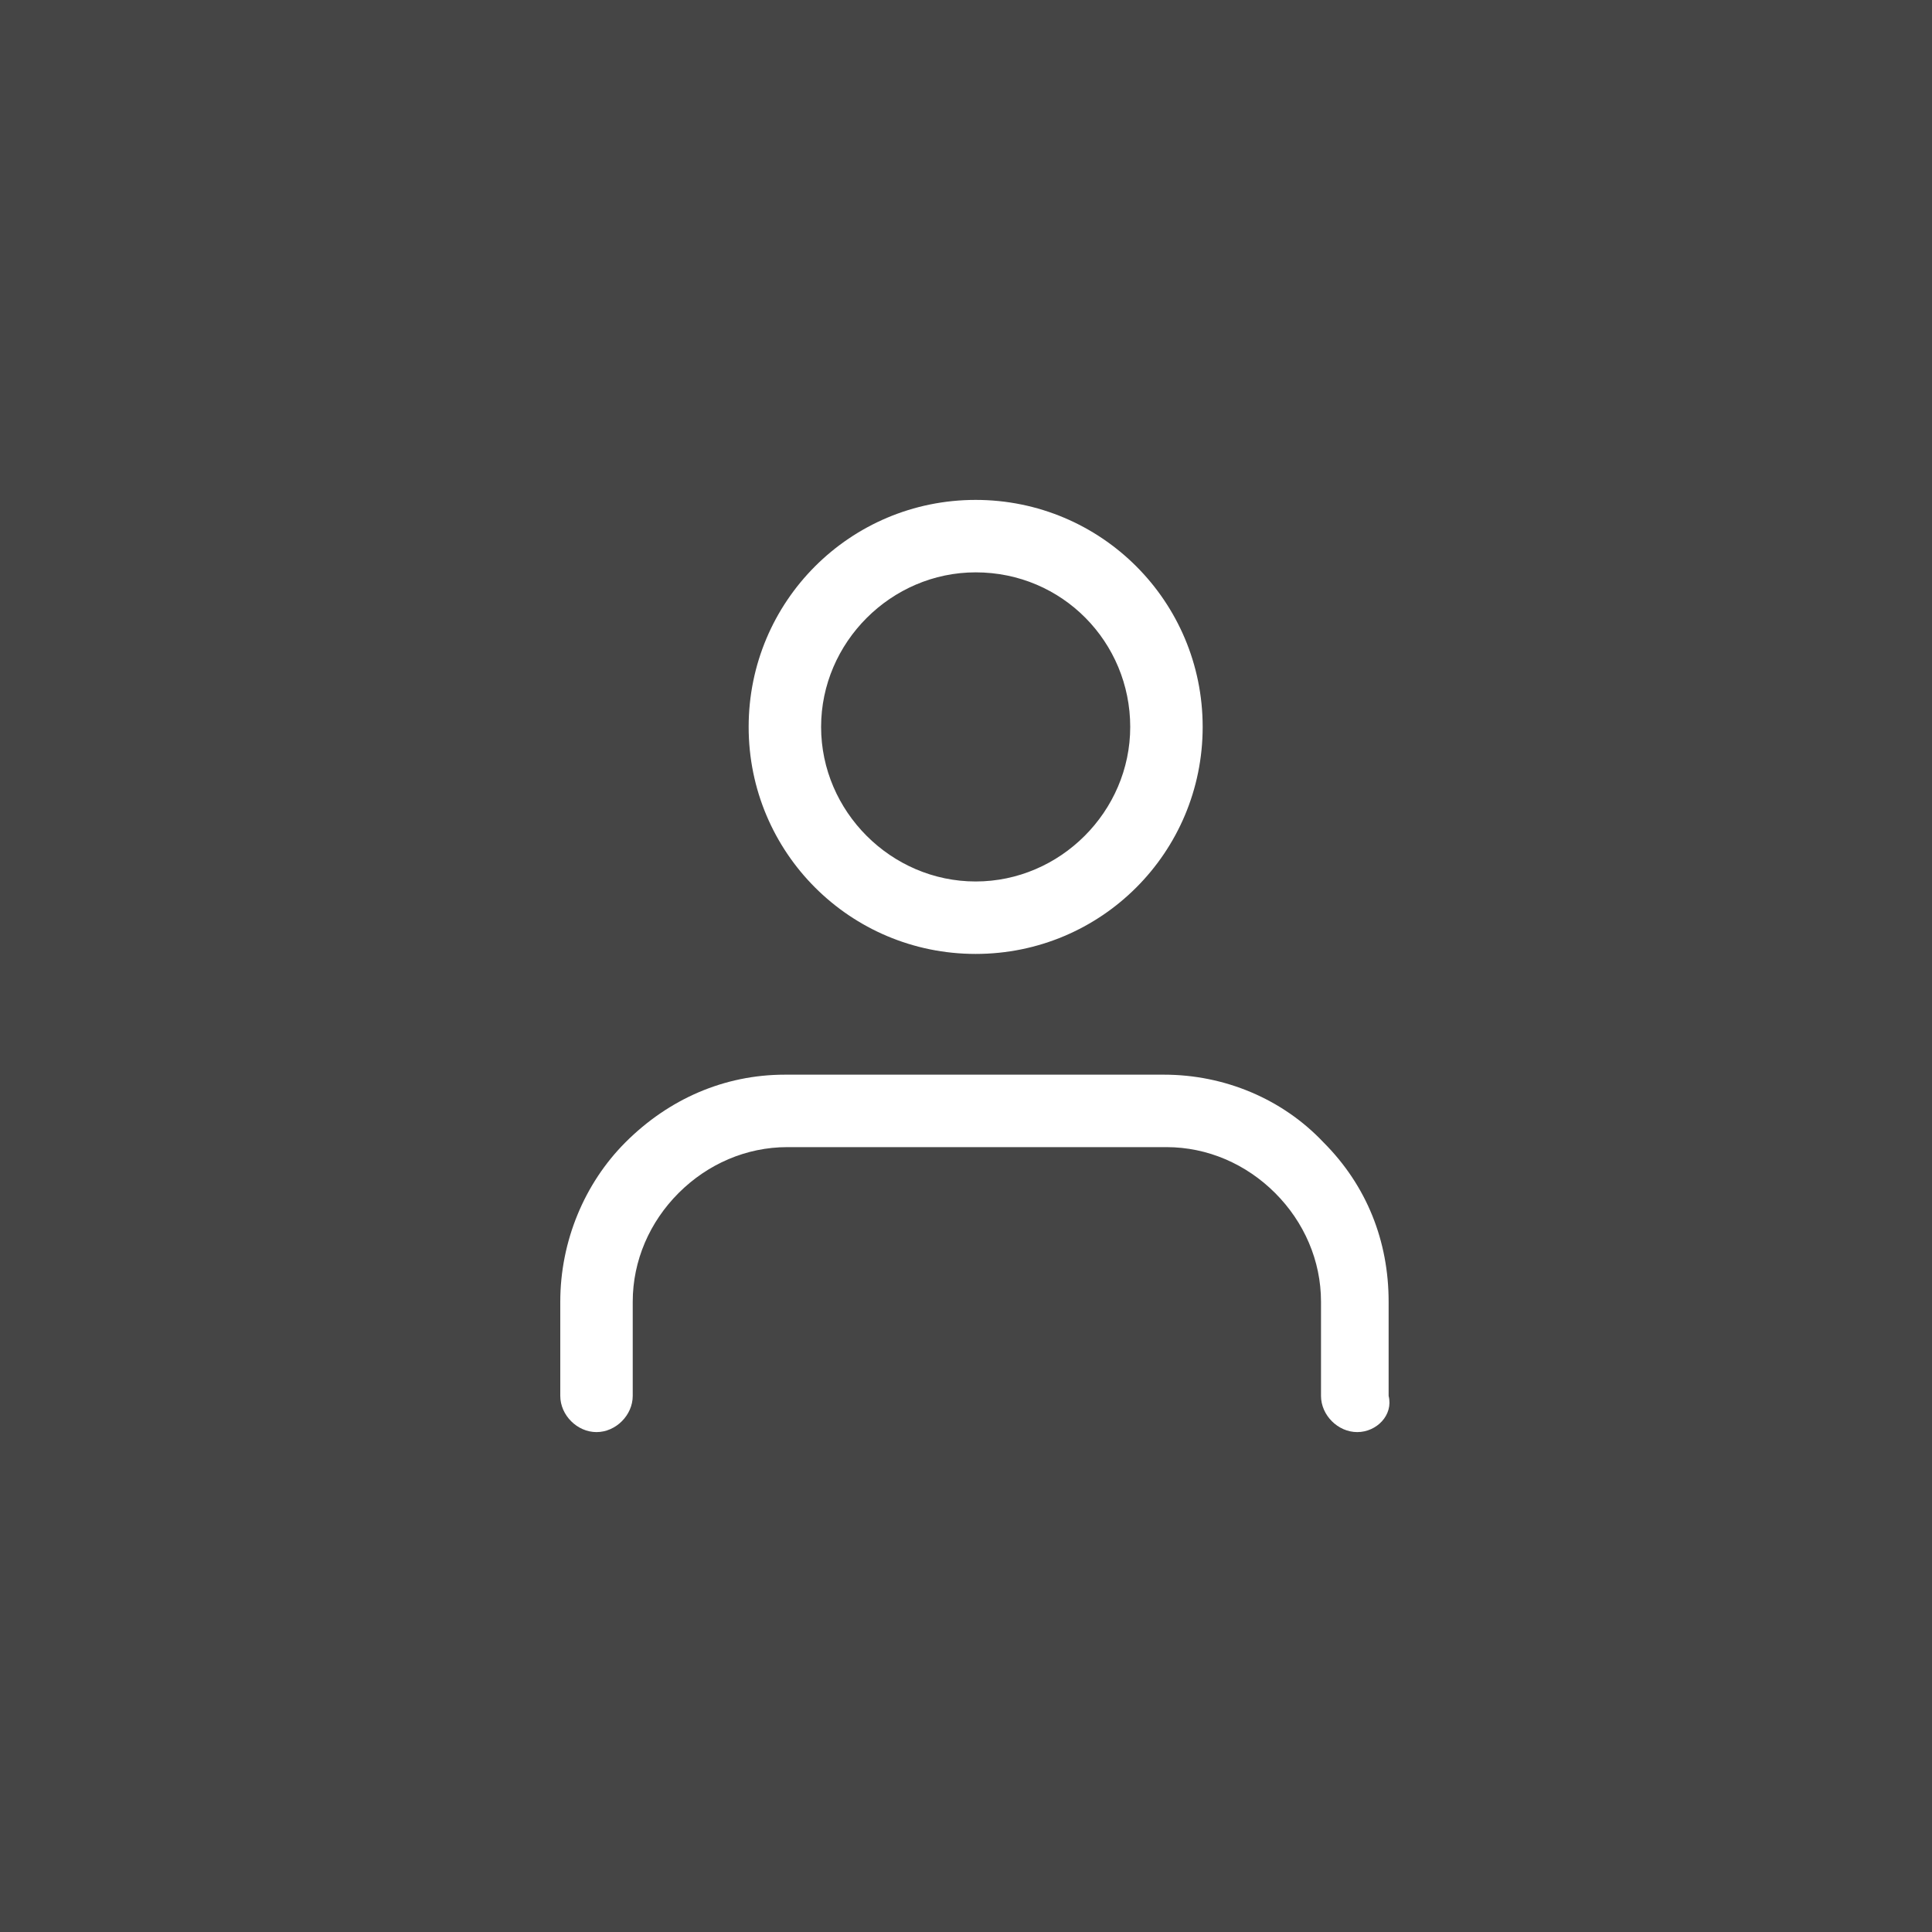
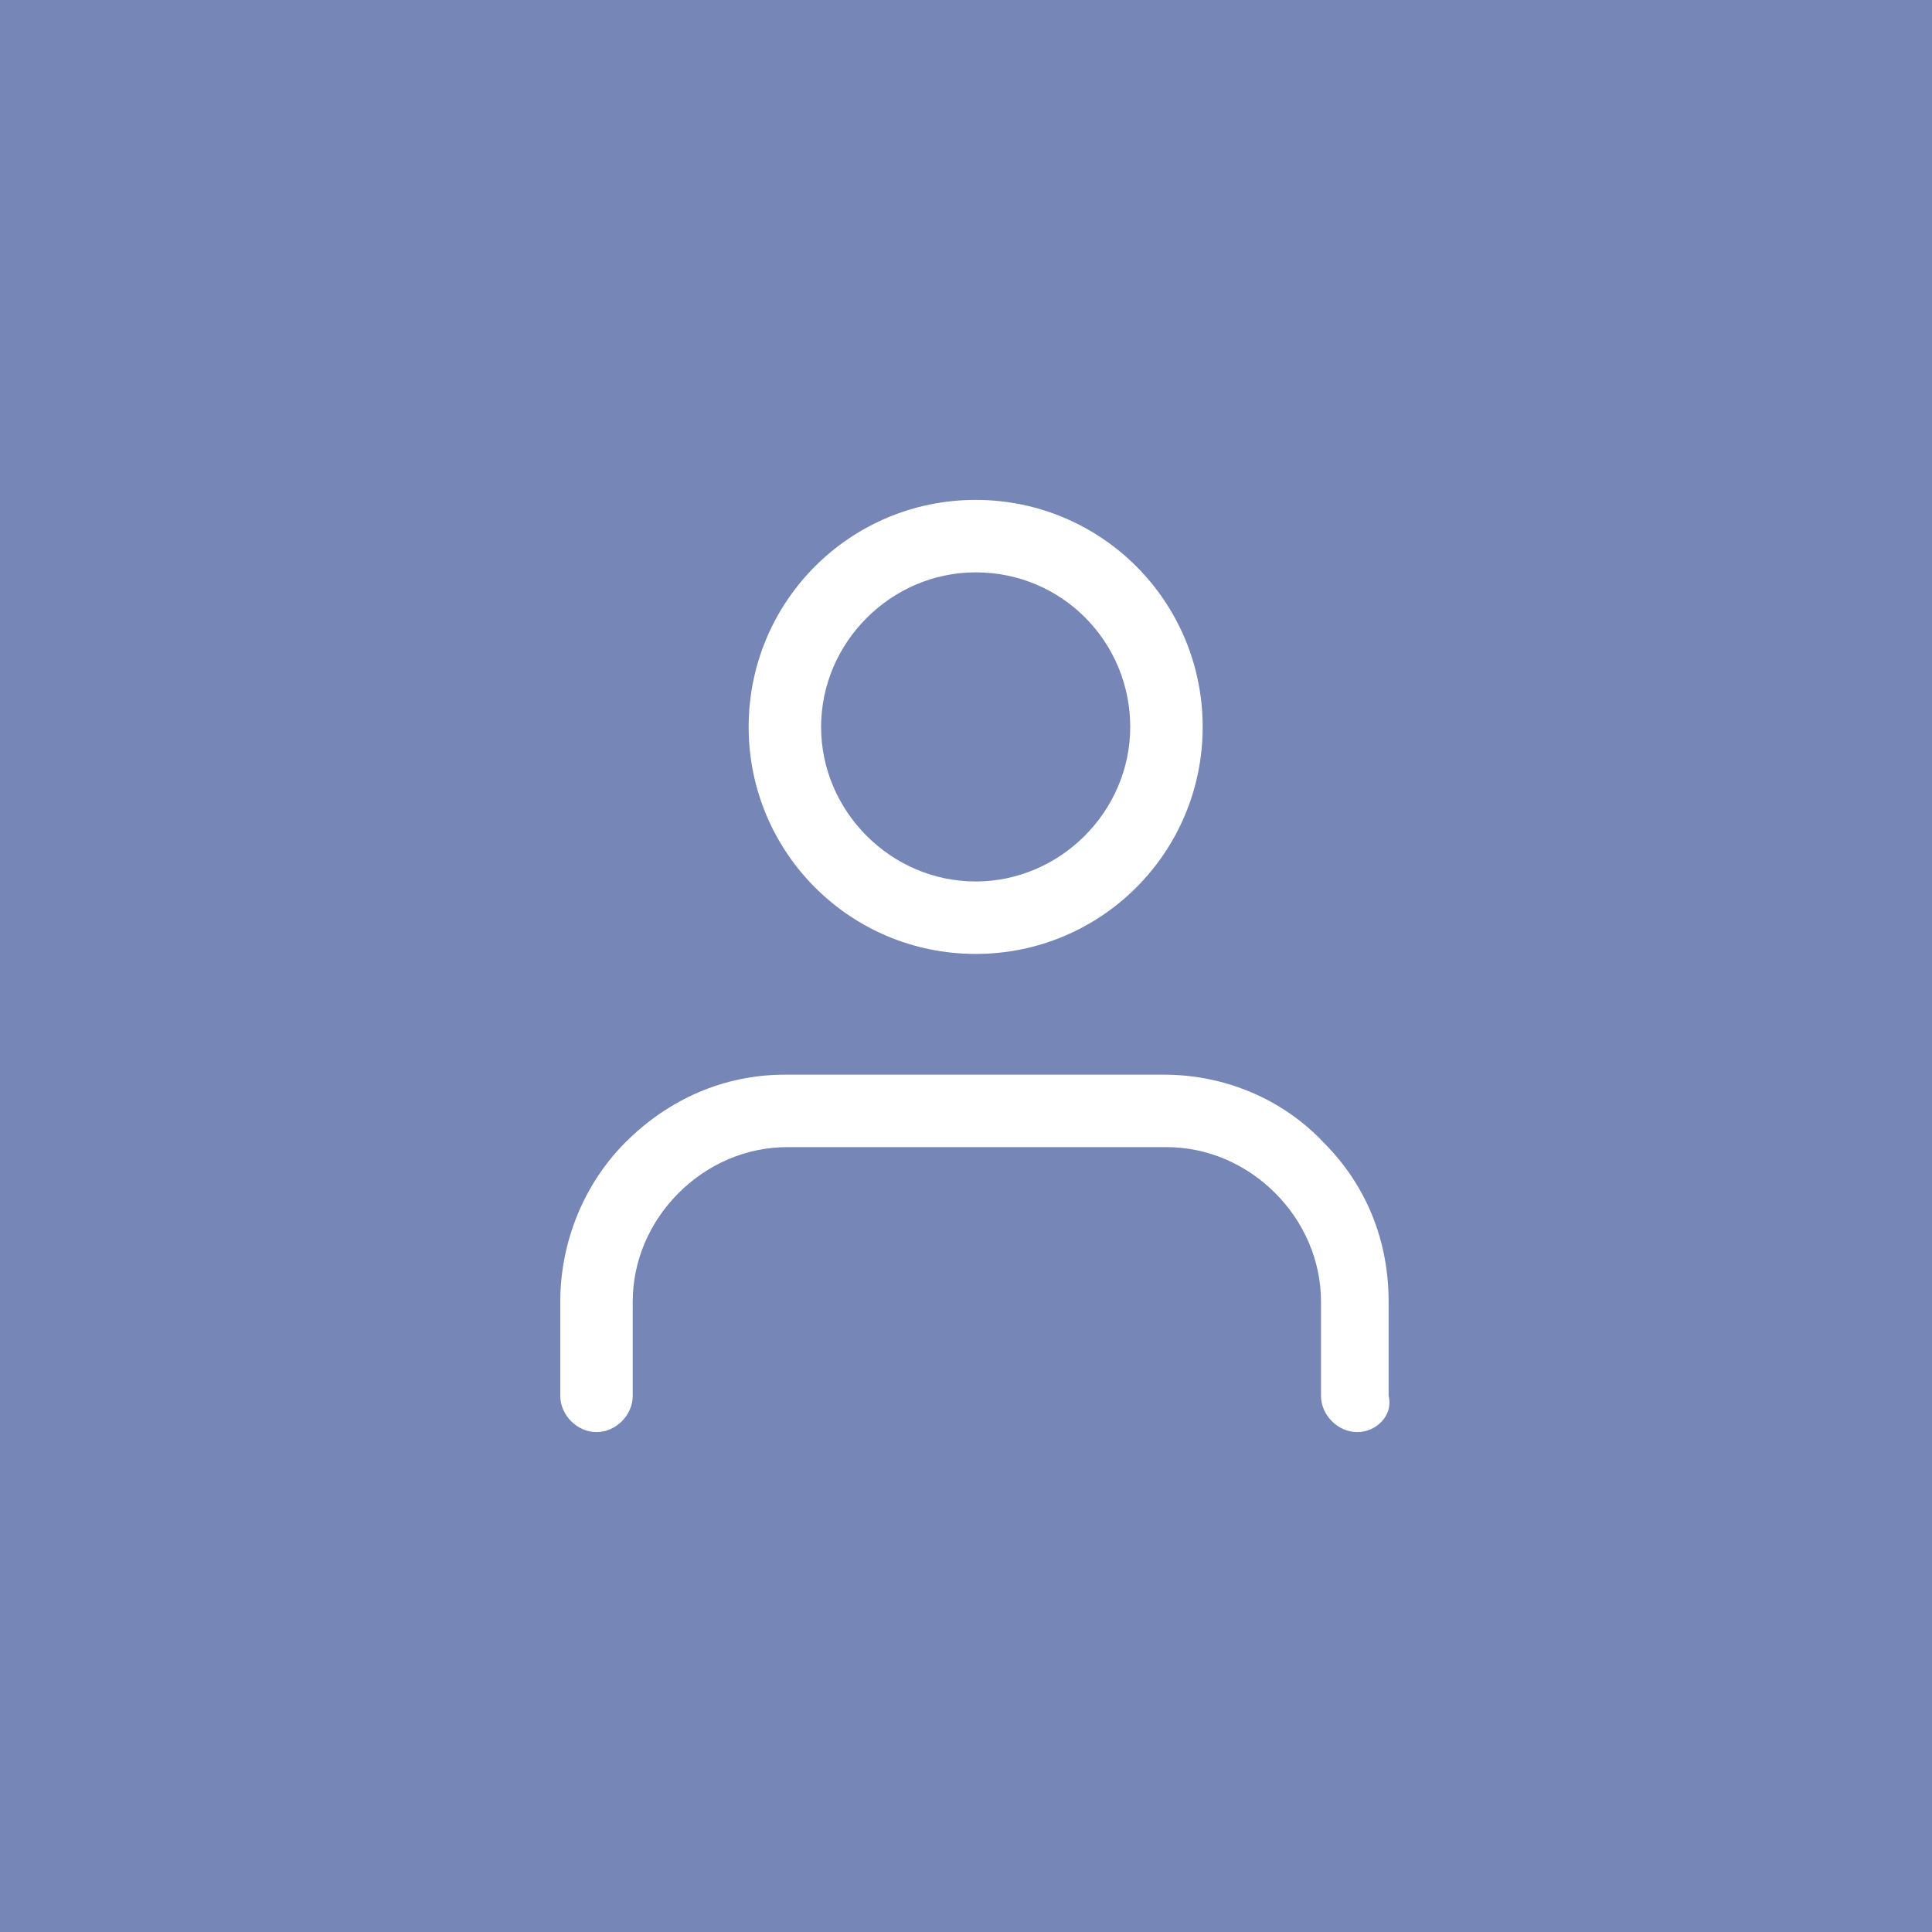
<svg xmlns="http://www.w3.org/2000/svg" xml:space="preserve" viewBox="0 0 80 80">
-   <path fill="#454545" d="M-4.5-4.5h89v89h-89z" />
+   <path fill="#7686b7" d="M-4.5-4.5h89v89h-89z" />
  <path fill="#fff" d="M56.2 59.3c-.8 0-1.5-.7-1.5-1.5v-3.9c0-1.7-.7-3.3-1.9-4.5-1.2-1.2-2.8-1.9-4.5-1.9H32.6c-1.7 0-3.3.7-4.5 1.9-1.2 1.2-1.9 2.8-1.9 4.5v3.9c0 .8-.7 1.5-1.5 1.5s-1.5-.7-1.5-1.5v-3.9c0-2.5 1-4.9 2.7-6.6 1.8-1.8 4.1-2.8 6.6-2.8h15.7c2.5 0 4.9 1 6.6 2.8 1.8 1.8 2.7 4.1 2.7 6.6v3.9c.2.8-.5 1.5-1.3 1.5zM40.4 39.5c-5.2 0-9.4-4.2-9.4-9.4s4.2-9.4 9.4-9.4 9.4 4.2 9.4 9.4-4.2 9.4-9.4 9.4zm0-15.8c-3.5 0-6.4 2.9-6.4 6.4 0 3.5 2.9 6.4 6.4 6.4 3.5 0 6.4-2.9 6.4-6.4 0-3.5-2.8-6.4-6.4-6.4z" />
</svg>
